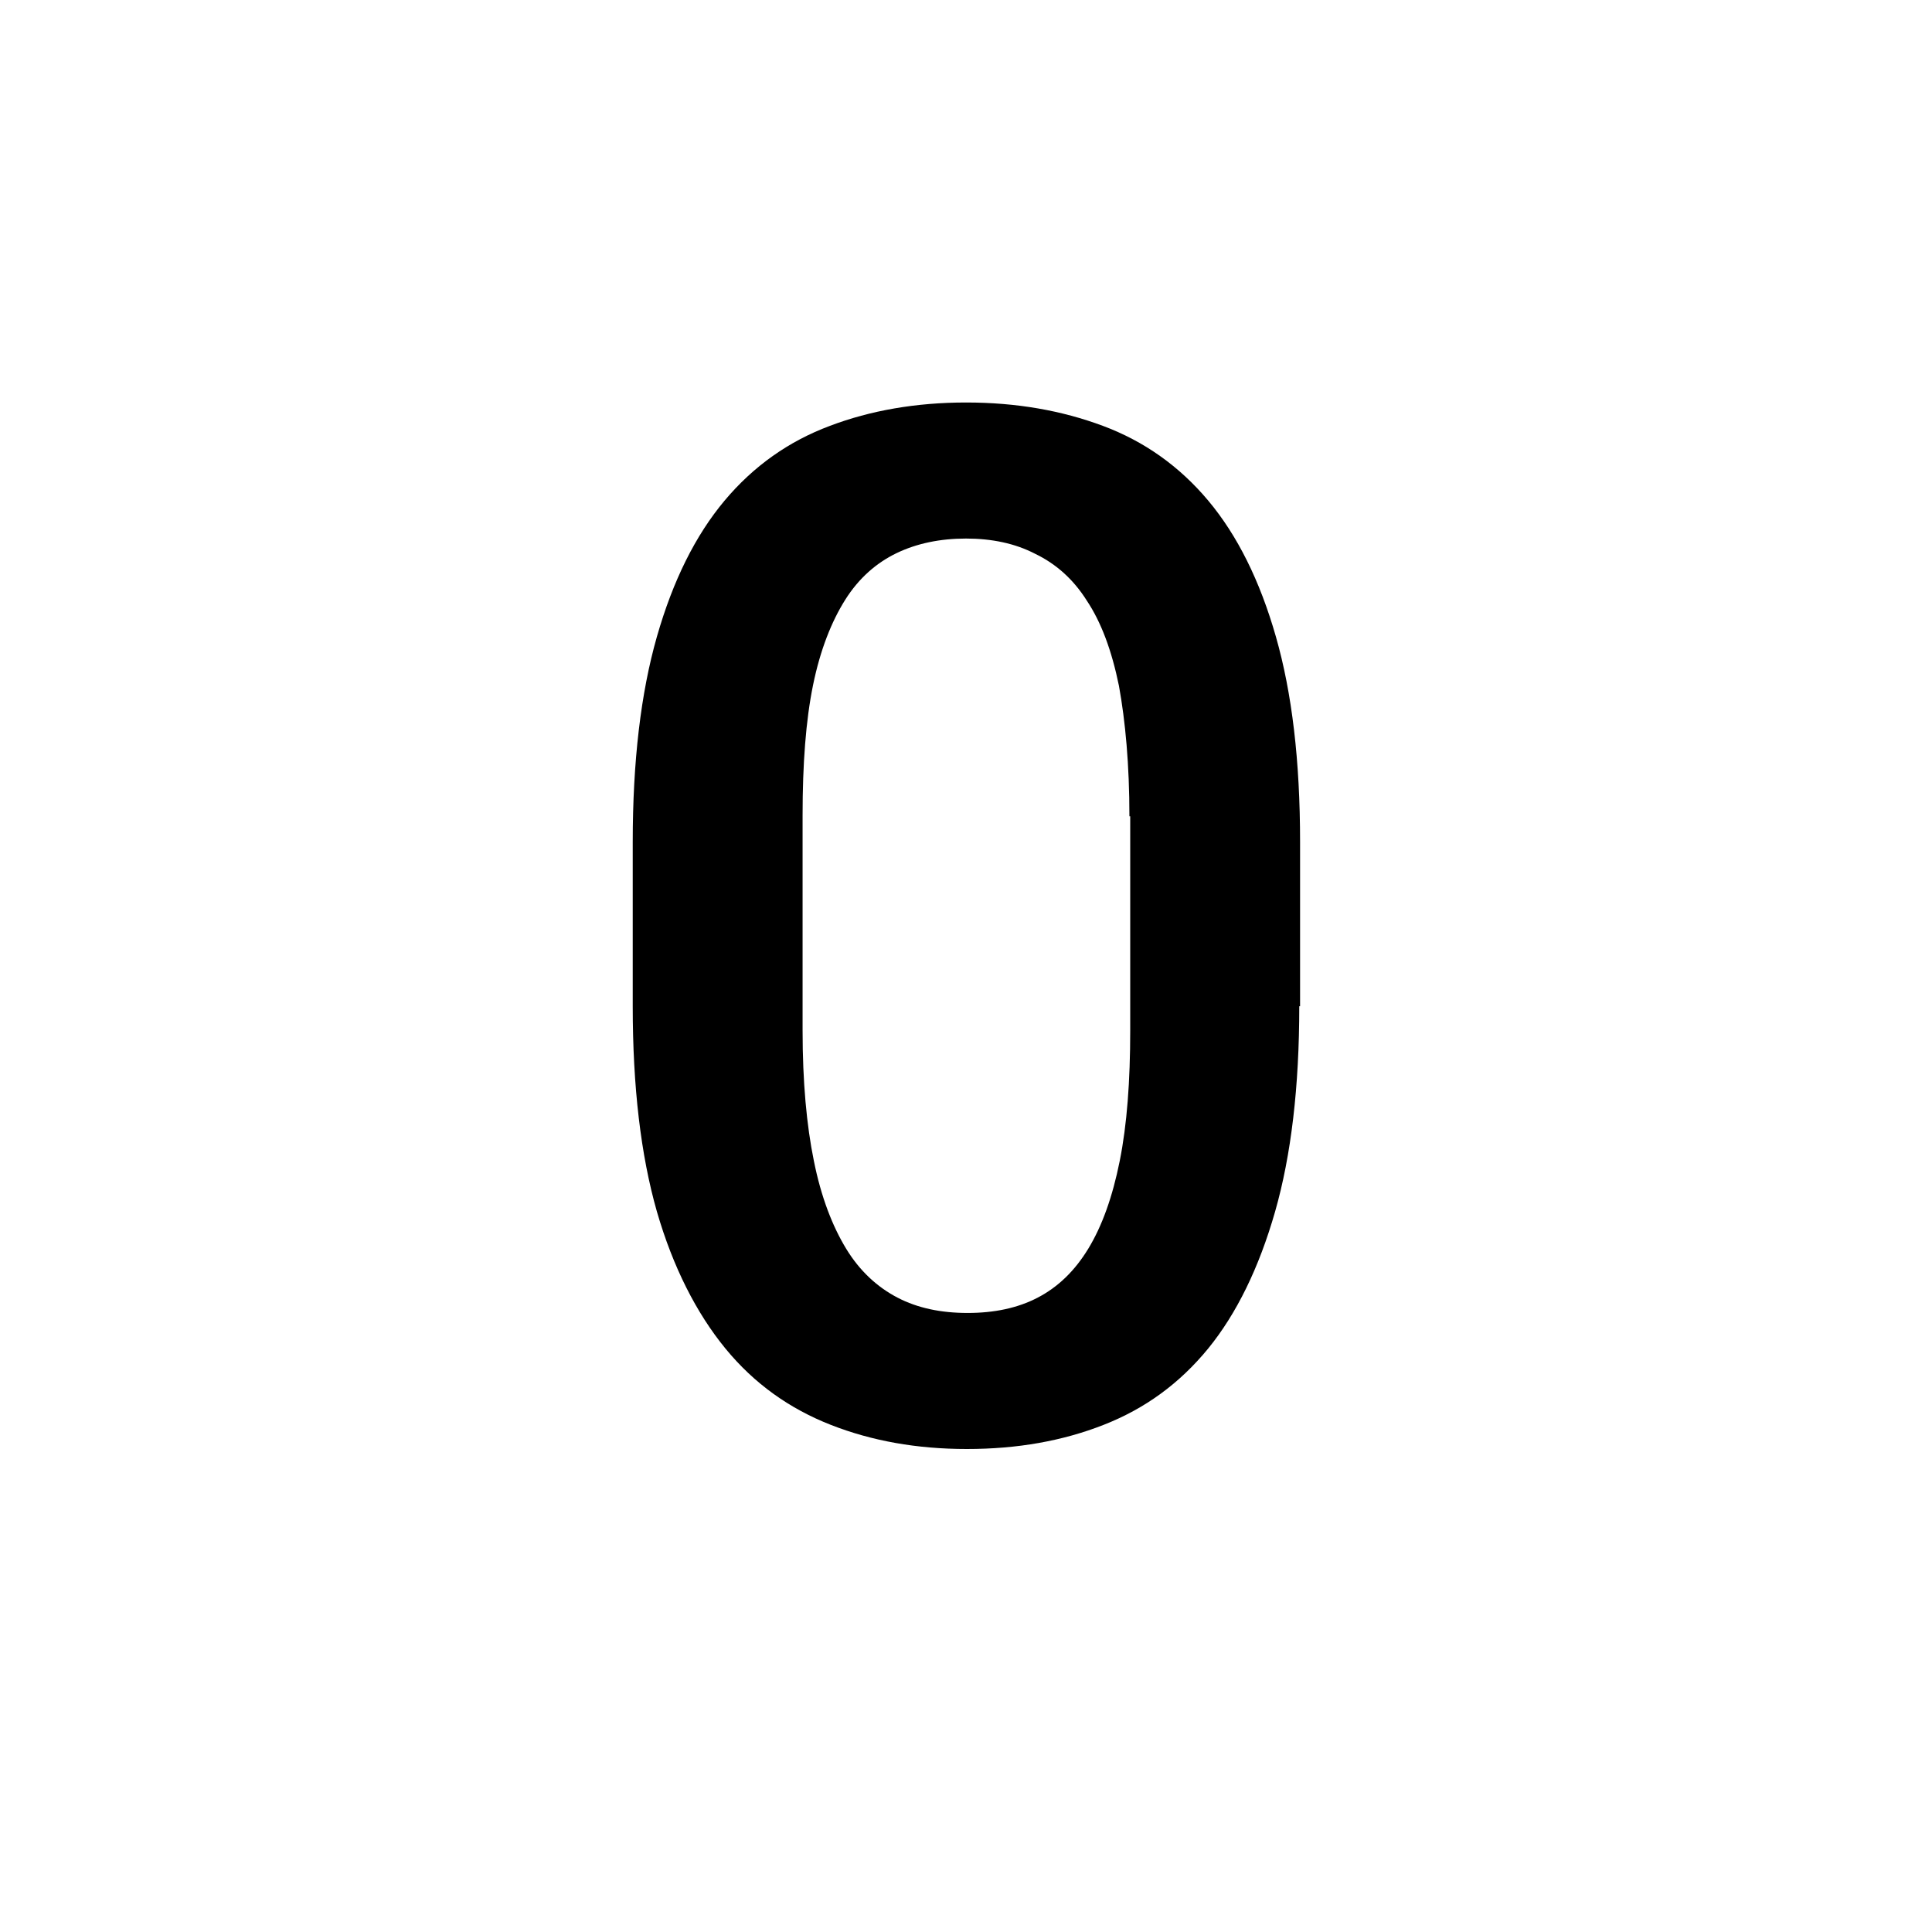
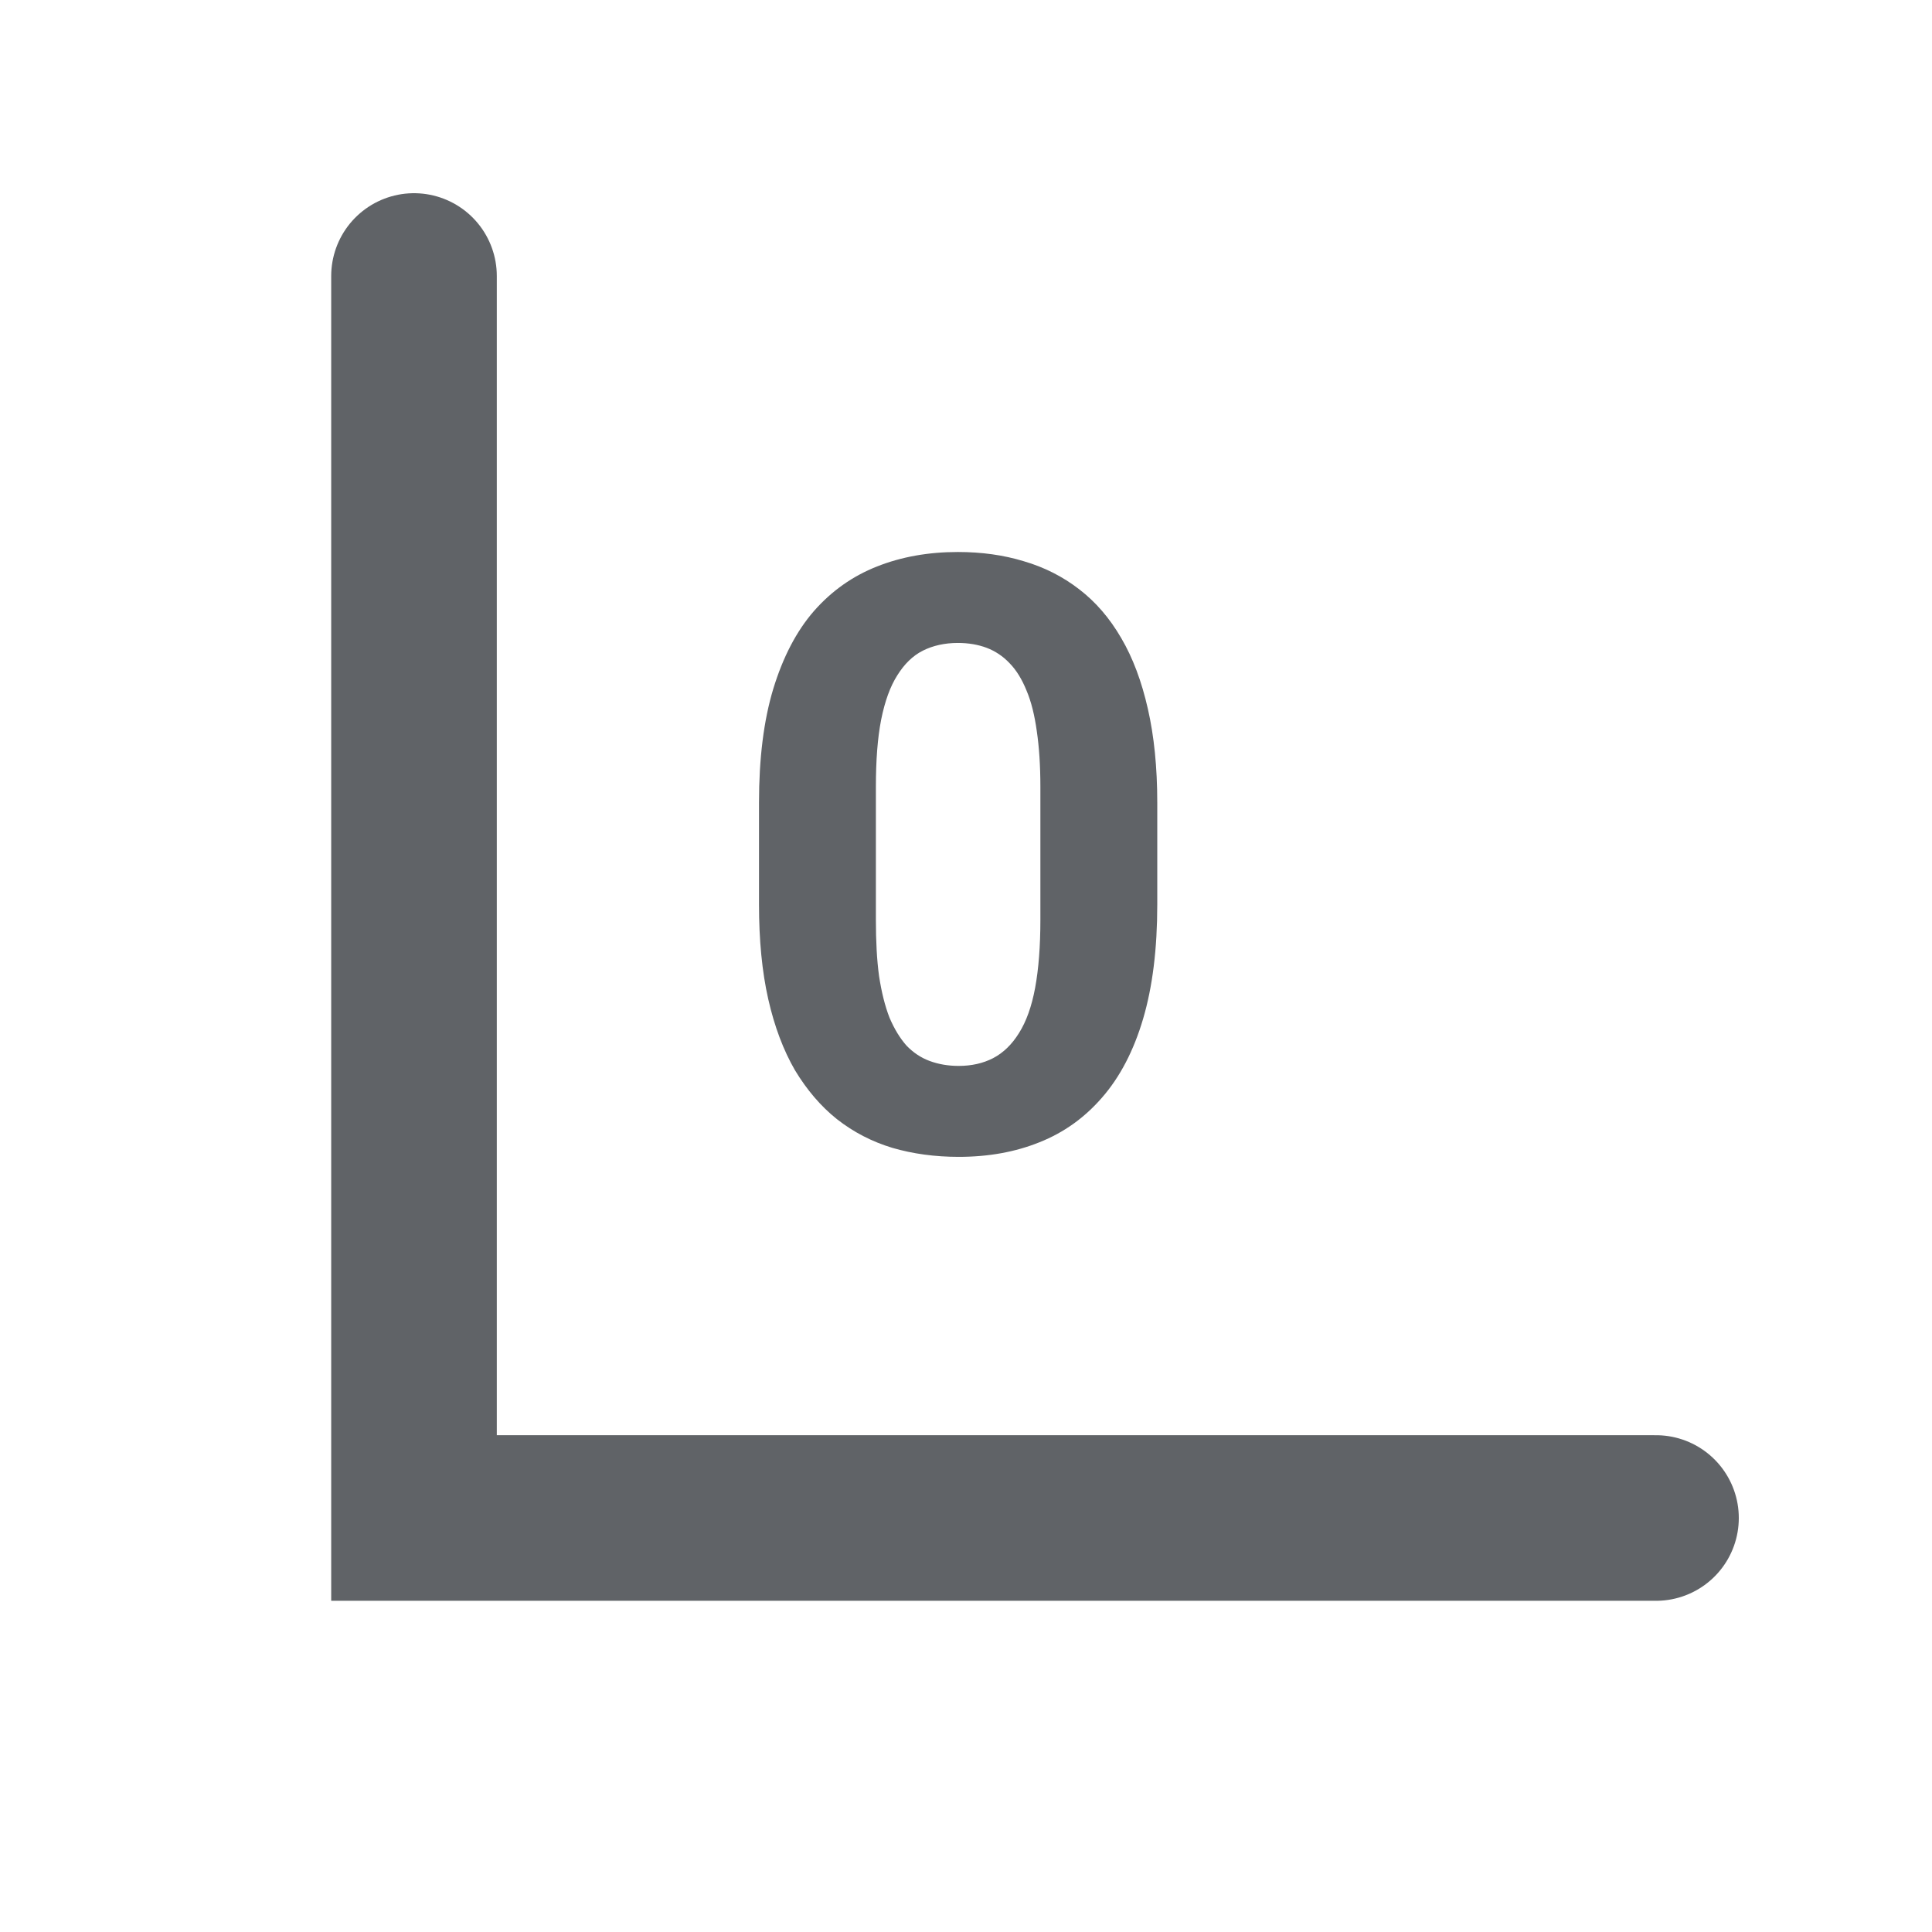
- <svg xmlns="http://www.w3.org/2000/svg" viewBox="0 0 24 24" fill="black" width="18px" height="18px">
-   <path d="M0 0h24v24H0zm0 0h24v24H0zm0 0h24v24H0zm0 0h24v24H0z" fill="none" />
-   <path d="M16.14 12.5c0 1-.1 1.85-.3 2.55-.2.7-.48 1.27-.83 1.7-.36.44-.79.75-1.3.95-.51.2-1.07.3-1.7.3-.62 0-1.18-.1-1.69-.3-.51-.2-.95-.51-1.31-.95-.36-.44-.65-1.01-.85-1.7-.2-.7-.3-1.55-.3-2.55v-2.04c0-1 .1-1.85.3-2.55.2-.7.48-1.26.84-1.69.36-.43.8-.74 1.31-.93C10.81 5.1 11.38 5 12 5c.63 0 1.19.1 1.7.29.51.19.95.5 1.31.93.36.43.64.99.84 1.69.2.7.3 1.54.3 2.55v2.04zm-2.11-2.36c0-.64-.05-1.18-.13-1.62-.09-.44-.22-.79-.4-1.06-.17-.27-.39-.46-.64-.58-.25-.13-.54-.19-.86-.19-.32 0-.61.06-.86.18s-.47.31-.64.58c-.17.27-.31.62-.4 1.06s-.13.98-.13 1.62v2.67c0 .64.05 1.18.14 1.62.09.45.23.81.4 1.09s.39.48.64.61.54.19.87.19c.33 0 .62-.06.87-.19s.46-.33.63-.61c.17-.28.3-.64.39-1.09.09-.45.13-.99.13-1.62v-2.66z" />
+ <svg xmlns="http://www.w3.org/2000/svg" width="14" height="14" viewBox="0 0 14 14" fill="none">
+   <path d="M8.386 5.816V6.555C8.386 6.875 8.352 7.151 8.283 7.384C8.215 7.614 8.116 7.804 7.987 7.952C7.86 8.099 7.709 8.207 7.533 8.277C7.357 8.348 7.162 8.383 6.947 8.383C6.775 8.383 6.615 8.361 6.467 8.318C6.318 8.273 6.185 8.204 6.065 8.11C5.948 8.017 5.847 7.898 5.761 7.756C5.677 7.611 5.612 7.439 5.567 7.24C5.522 7.041 5.5 6.812 5.5 6.555V5.816C5.5 5.496 5.534 5.222 5.603 4.993C5.673 4.763 5.771 4.574 5.898 4.428C6.027 4.281 6.18 4.174 6.355 4.105C6.531 4.035 6.727 4 6.941 4C7.113 4 7.272 4.022 7.419 4.067C7.567 4.11 7.701 4.178 7.82 4.27C7.939 4.361 8.041 4.479 8.125 4.624C8.209 4.767 8.273 4.938 8.318 5.137C8.363 5.334 8.386 5.561 8.386 5.816ZM7.539 6.666V5.702C7.539 5.548 7.53 5.413 7.513 5.298C7.497 5.183 7.473 5.085 7.439 5.005C7.406 4.923 7.365 4.856 7.316 4.806C7.268 4.755 7.212 4.718 7.149 4.694C7.087 4.671 7.018 4.659 6.941 4.659C6.846 4.659 6.761 4.678 6.687 4.715C6.614 4.752 6.553 4.812 6.502 4.894C6.451 4.974 6.412 5.081 6.385 5.216C6.359 5.349 6.347 5.511 6.347 5.702V6.666C6.347 6.82 6.354 6.956 6.37 7.073C6.388 7.19 6.413 7.291 6.446 7.375C6.481 7.457 6.522 7.524 6.569 7.577C6.618 7.628 6.674 7.665 6.736 7.688C6.801 7.712 6.871 7.724 6.947 7.724C7.041 7.724 7.124 7.705 7.196 7.668C7.271 7.629 7.333 7.568 7.384 7.486C7.437 7.402 7.476 7.293 7.501 7.158C7.526 7.023 7.539 6.859 7.539 6.666Z" fill="#606367" />
+   <path d="M3 2V11H12" stroke="#606367" stroke-width="1.2" stroke-linecap="round" />
</svg>
